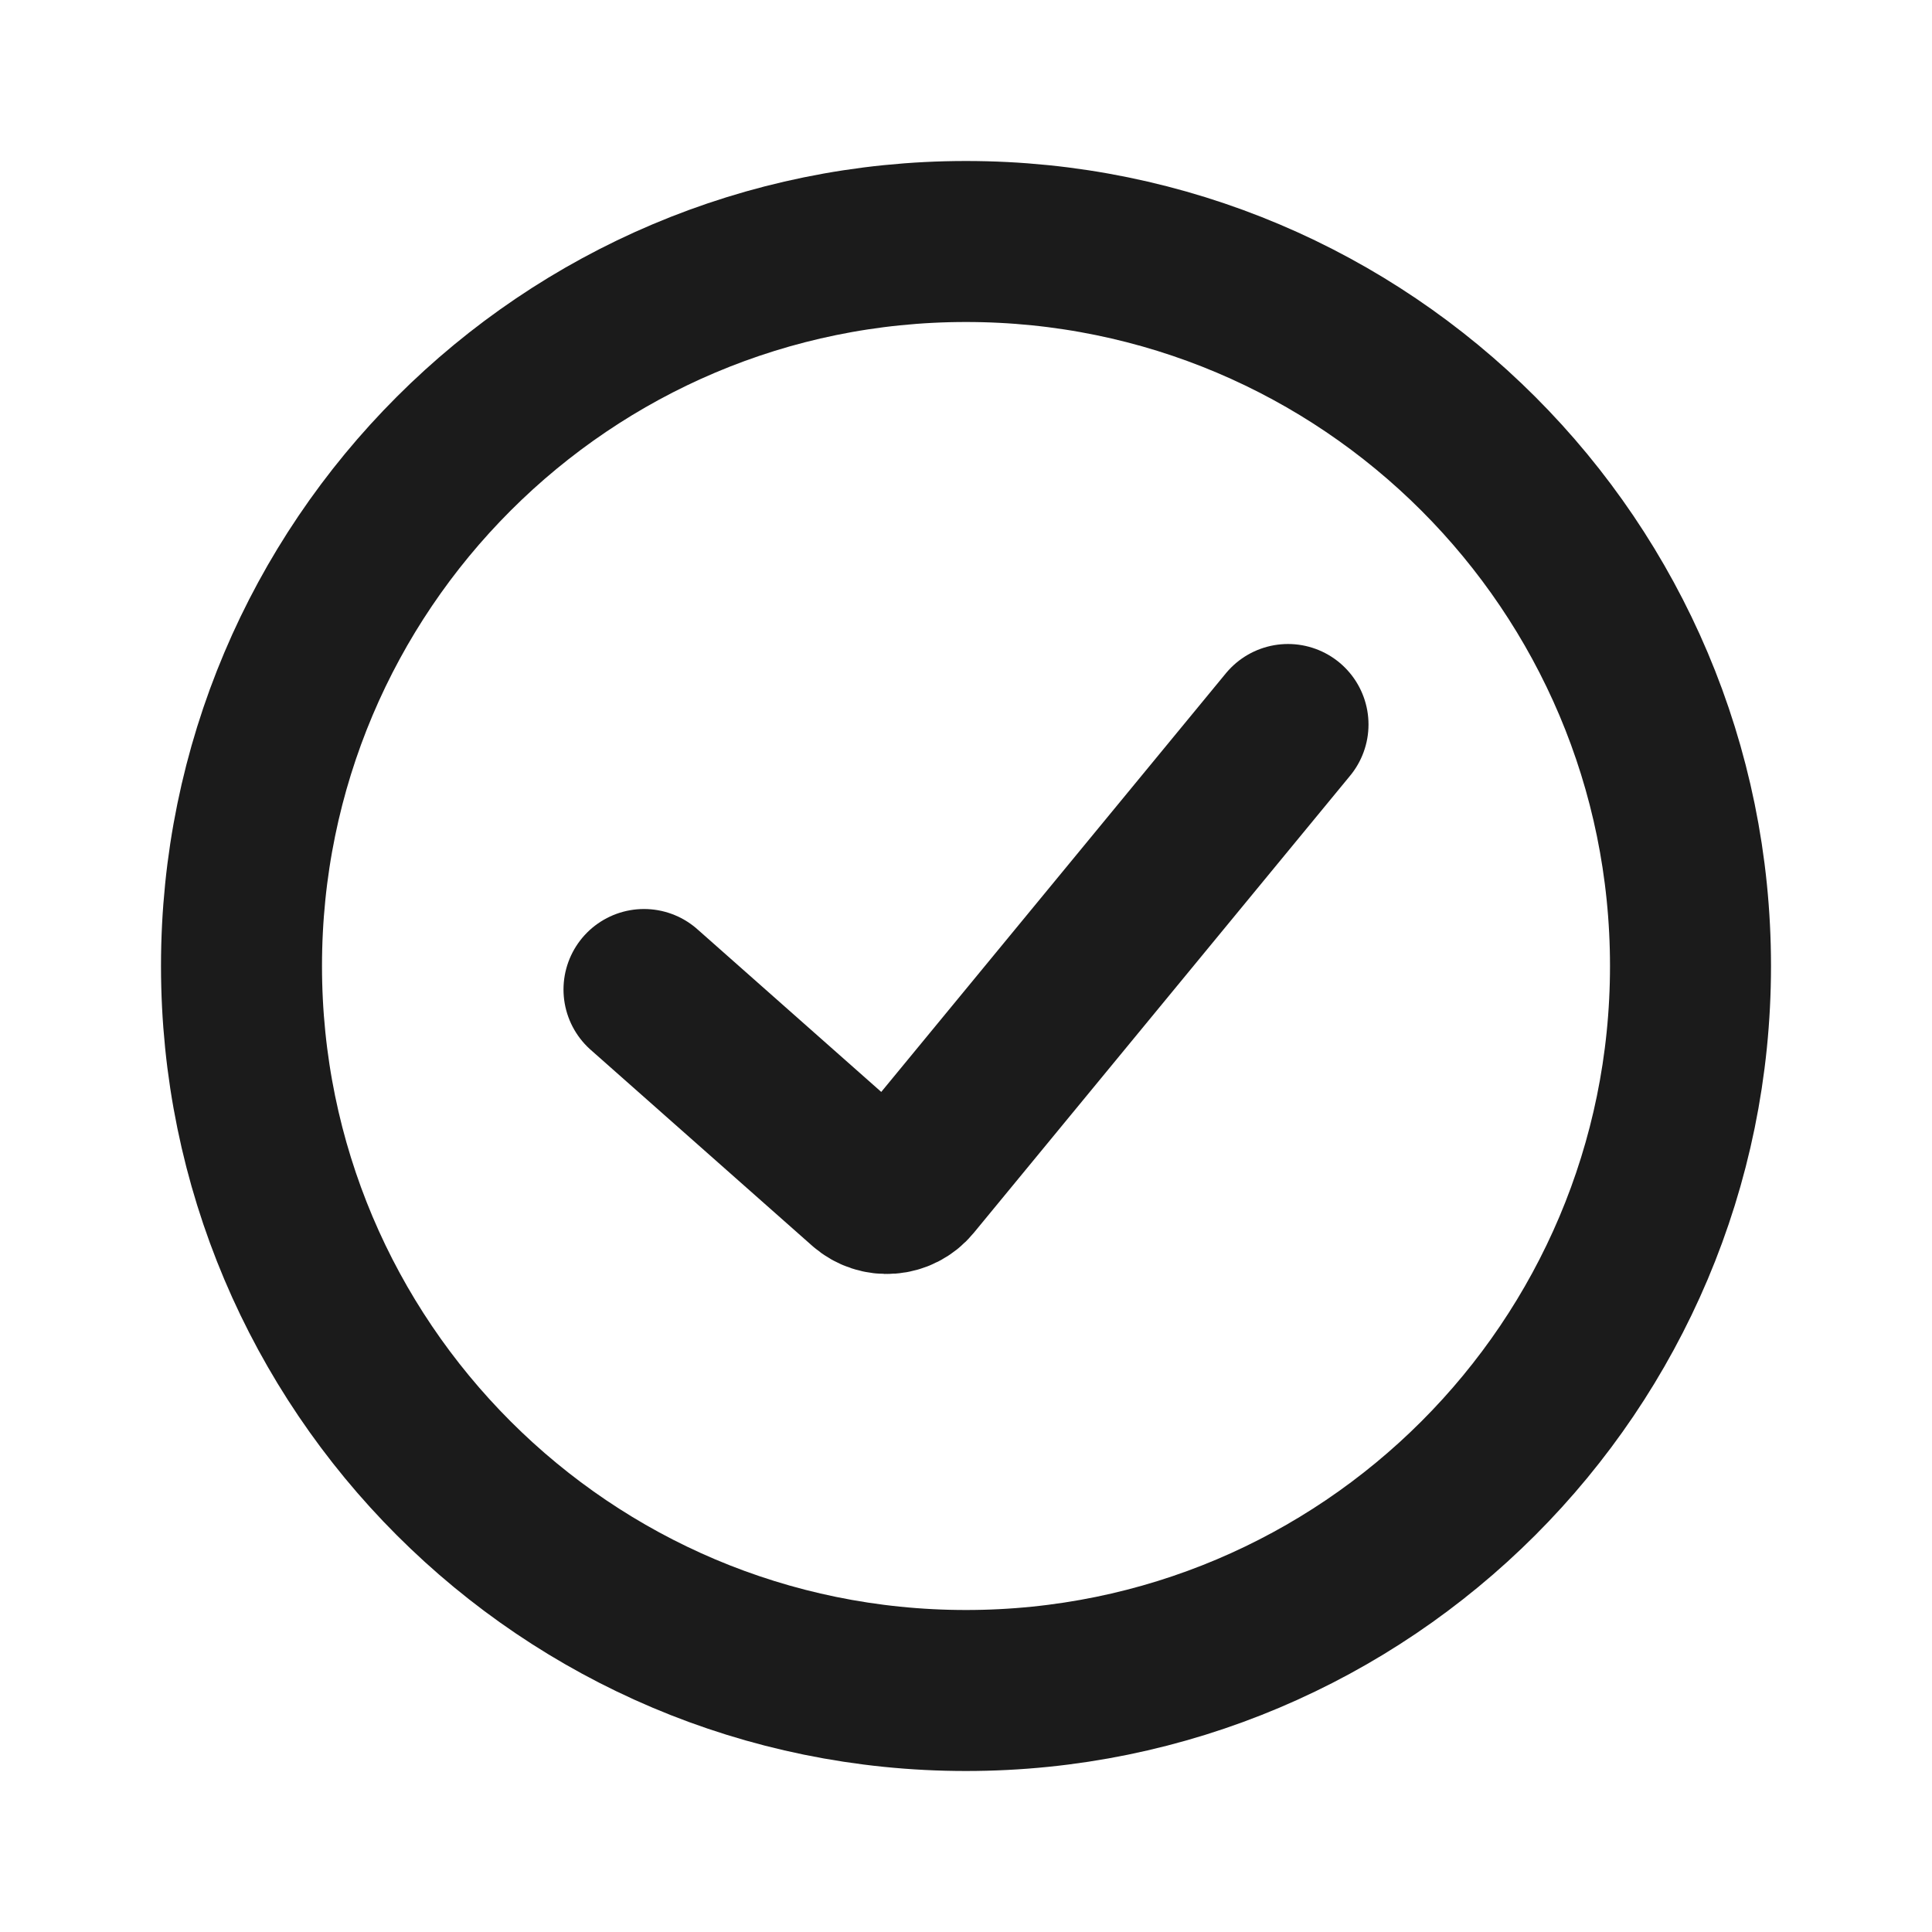
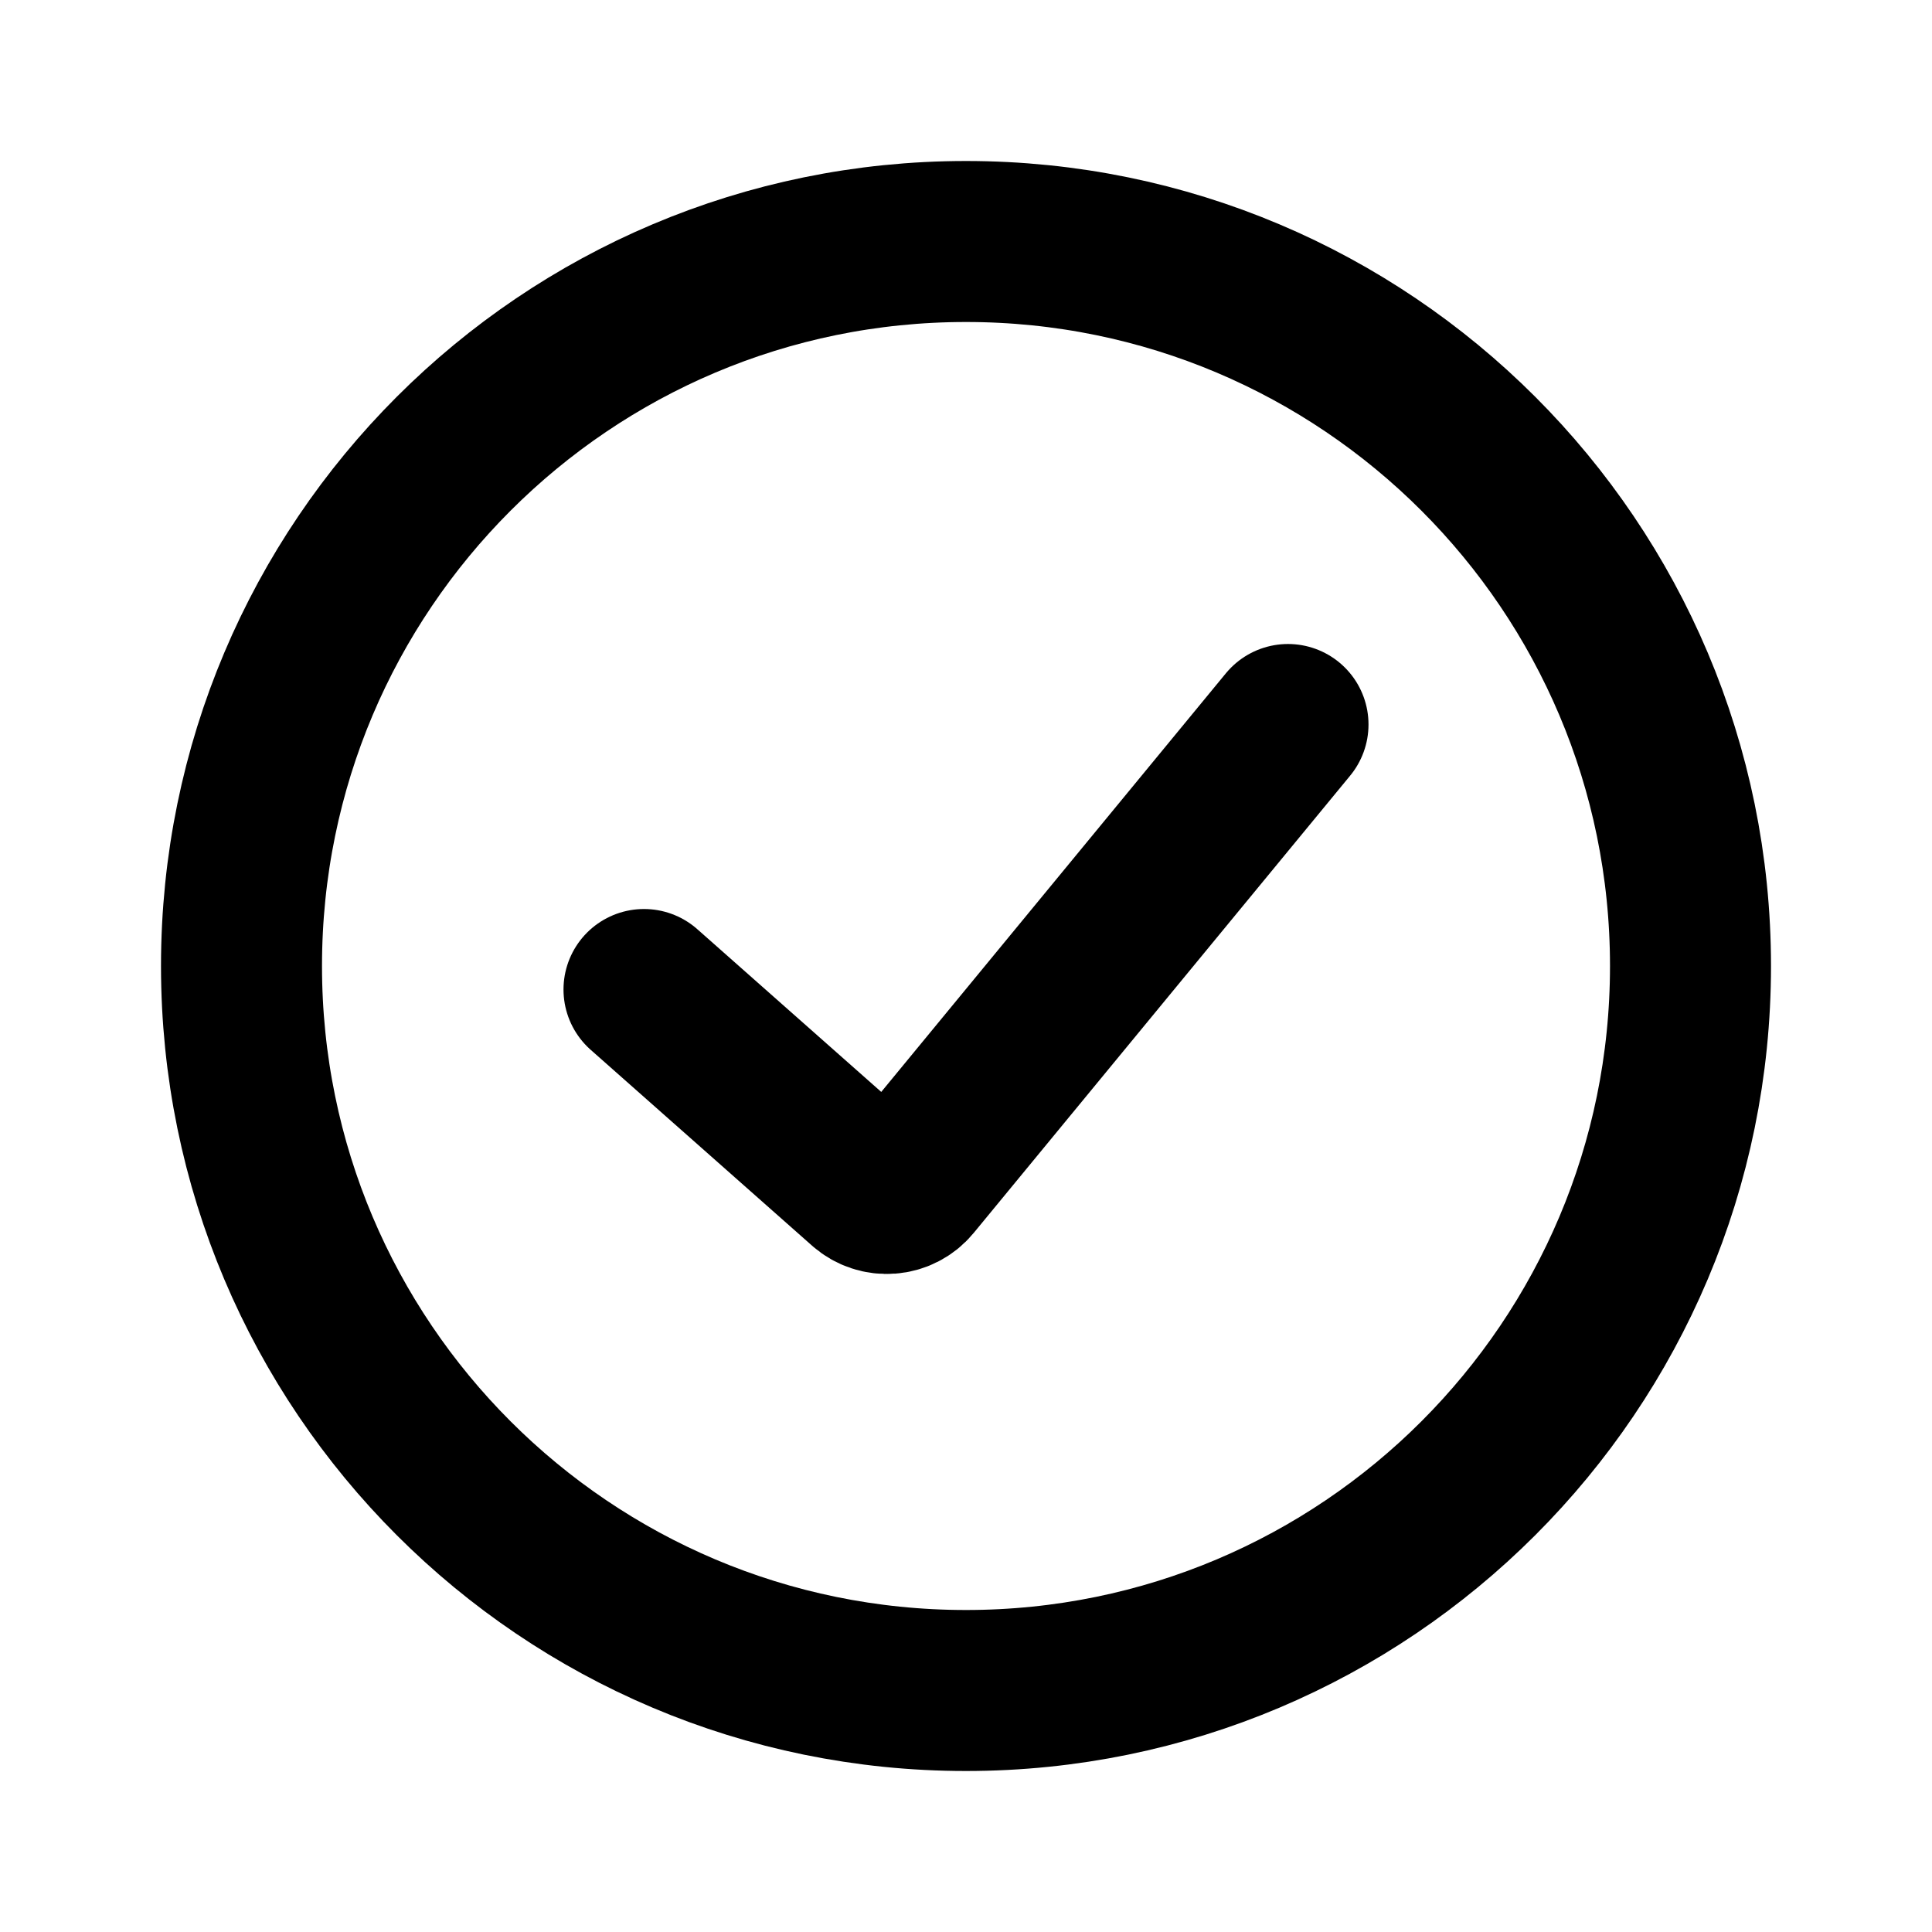
<svg xmlns="http://www.w3.org/2000/svg" width="24" height="24" viewBox="0 0 24 24" fill="none">
-   <circle cx="12" cy="12" r="9" stroke="#1B1B1B" stroke-width="2" />
-   <path d="M8 12.292L10.75 14.725C10.92 14.875 11.18 14.855 11.324 14.68L16 9" stroke="#1B1B1B" stroke-width="2" stroke-linecap="round" />
+   <circle cx="12" cy="12" r="9" stroke="#000" stroke-width="2" />
+   <path d="M8 12.292L10.75 14.725C10.92 14.875 11.18 14.855 11.324 14.68L16 9" stroke="#000" stroke-width="2" stroke-linecap="round" />
</svg>
